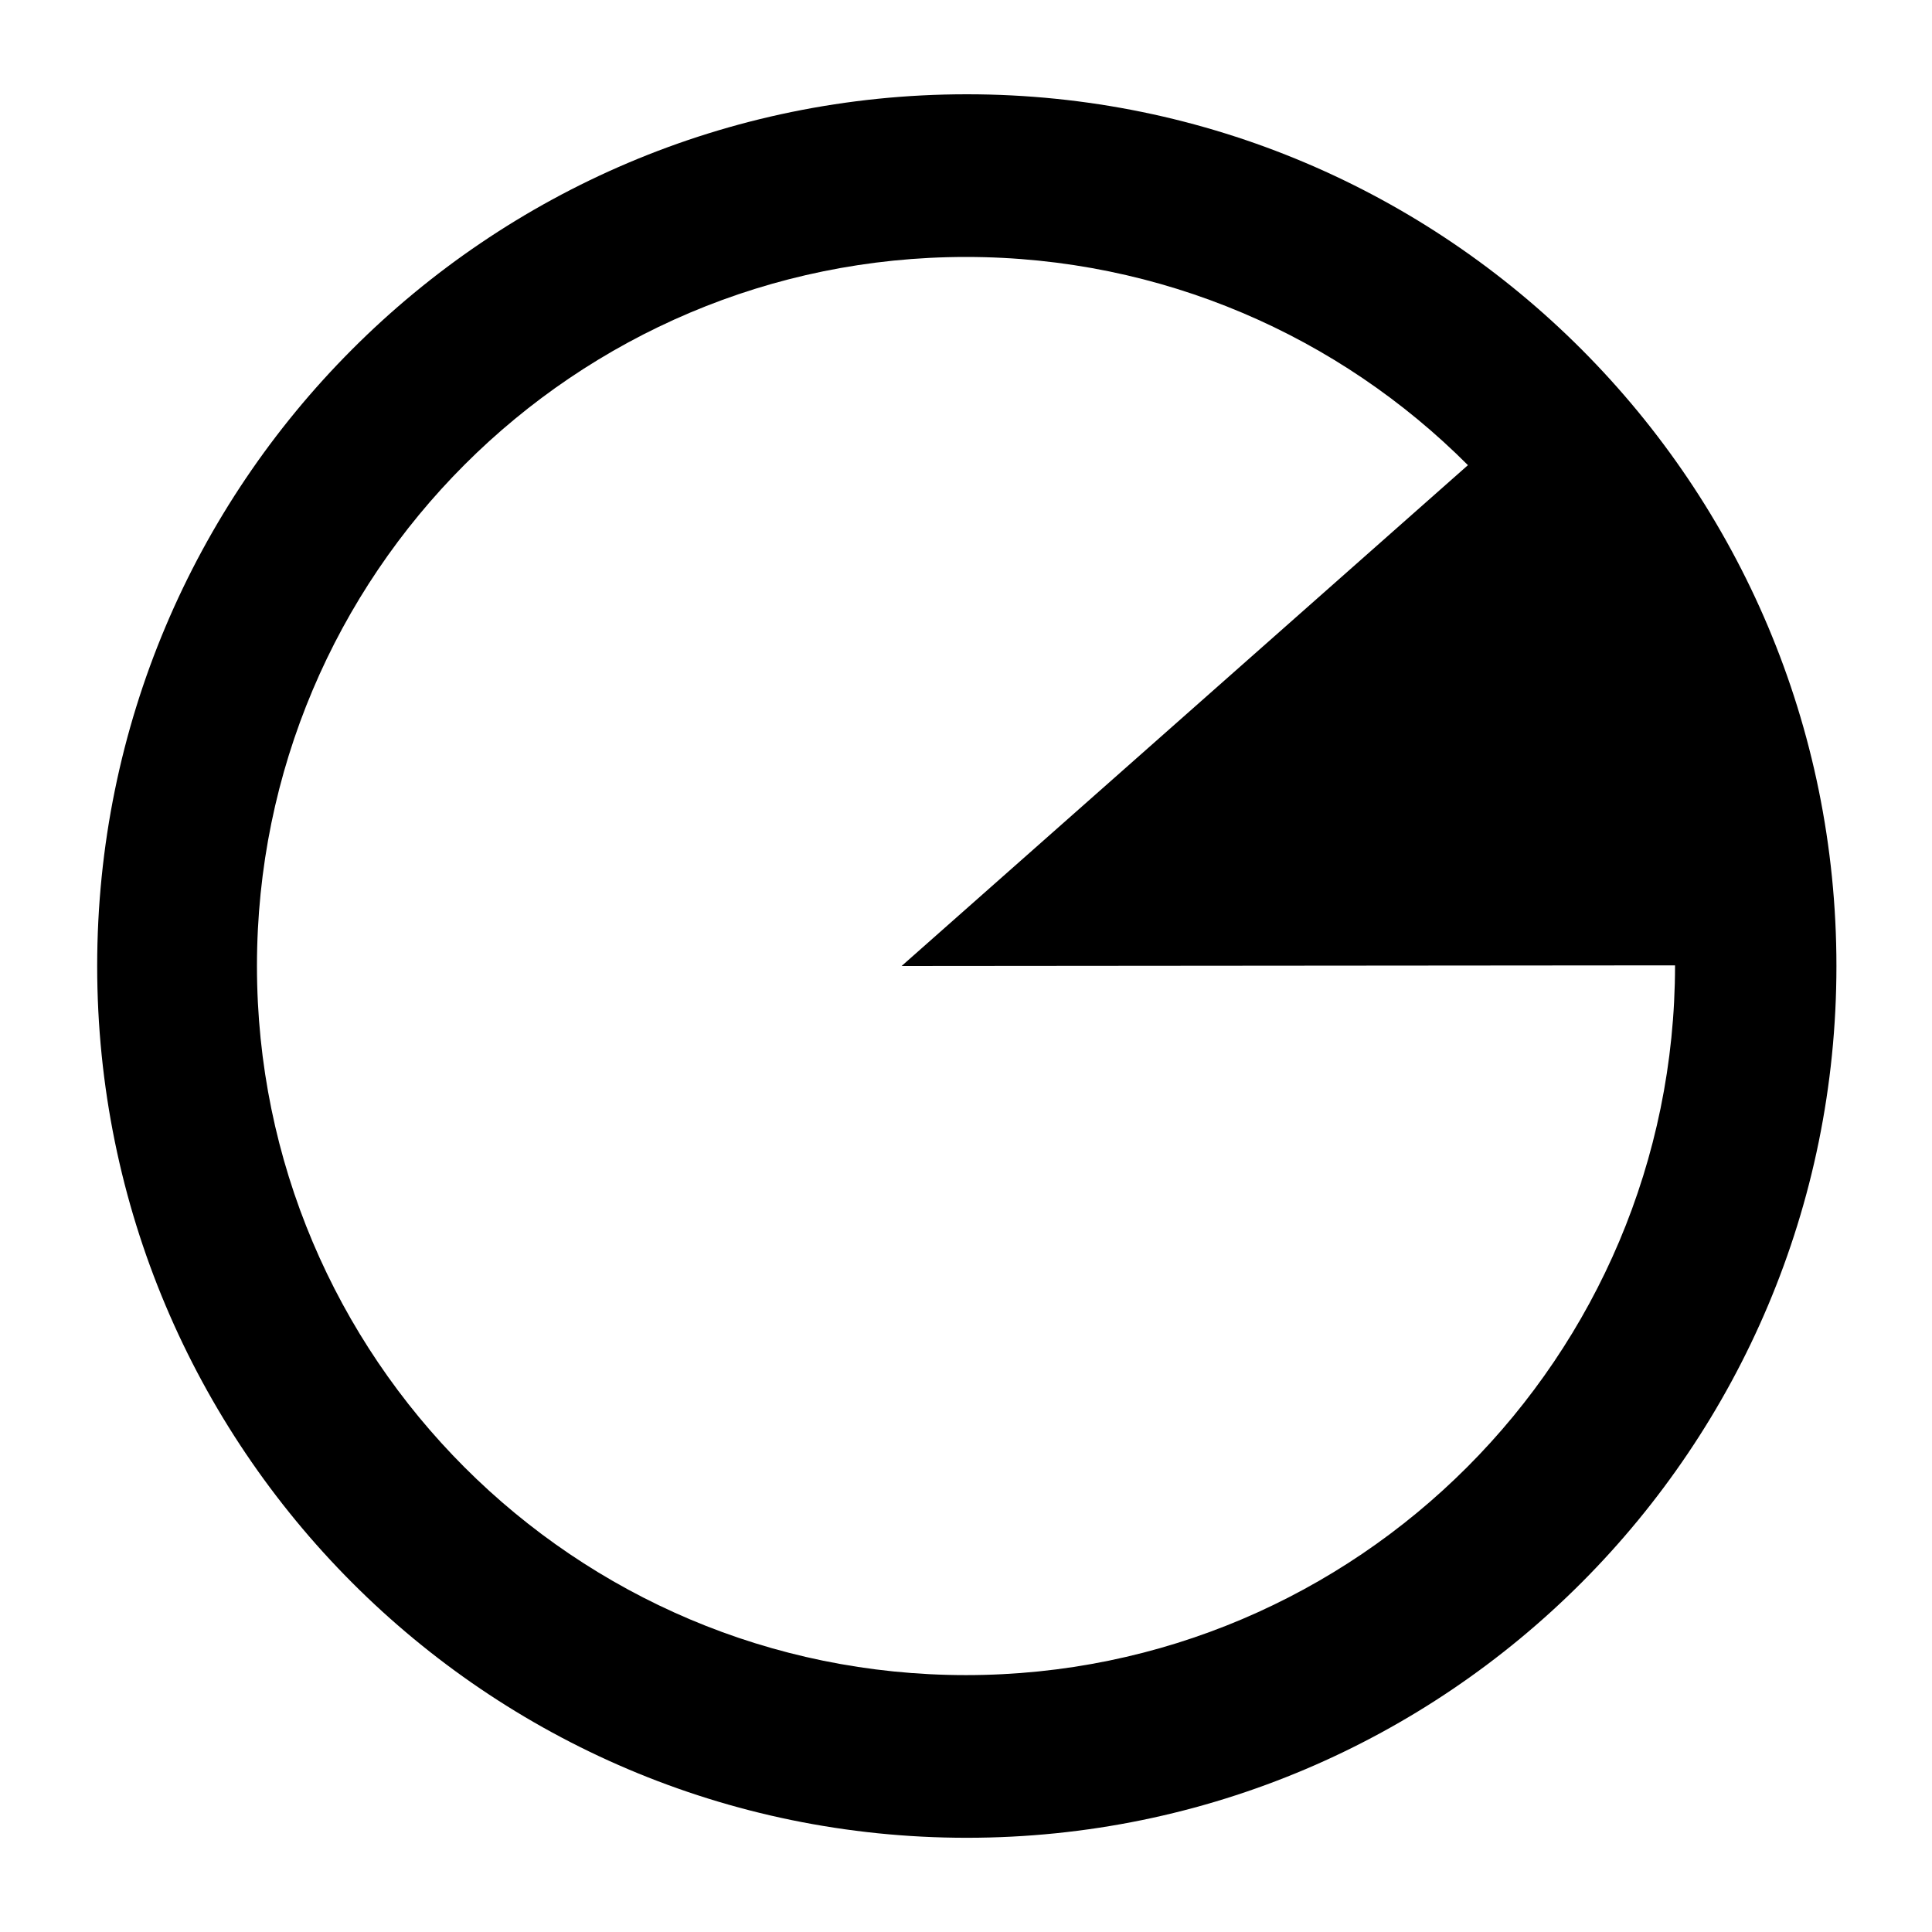
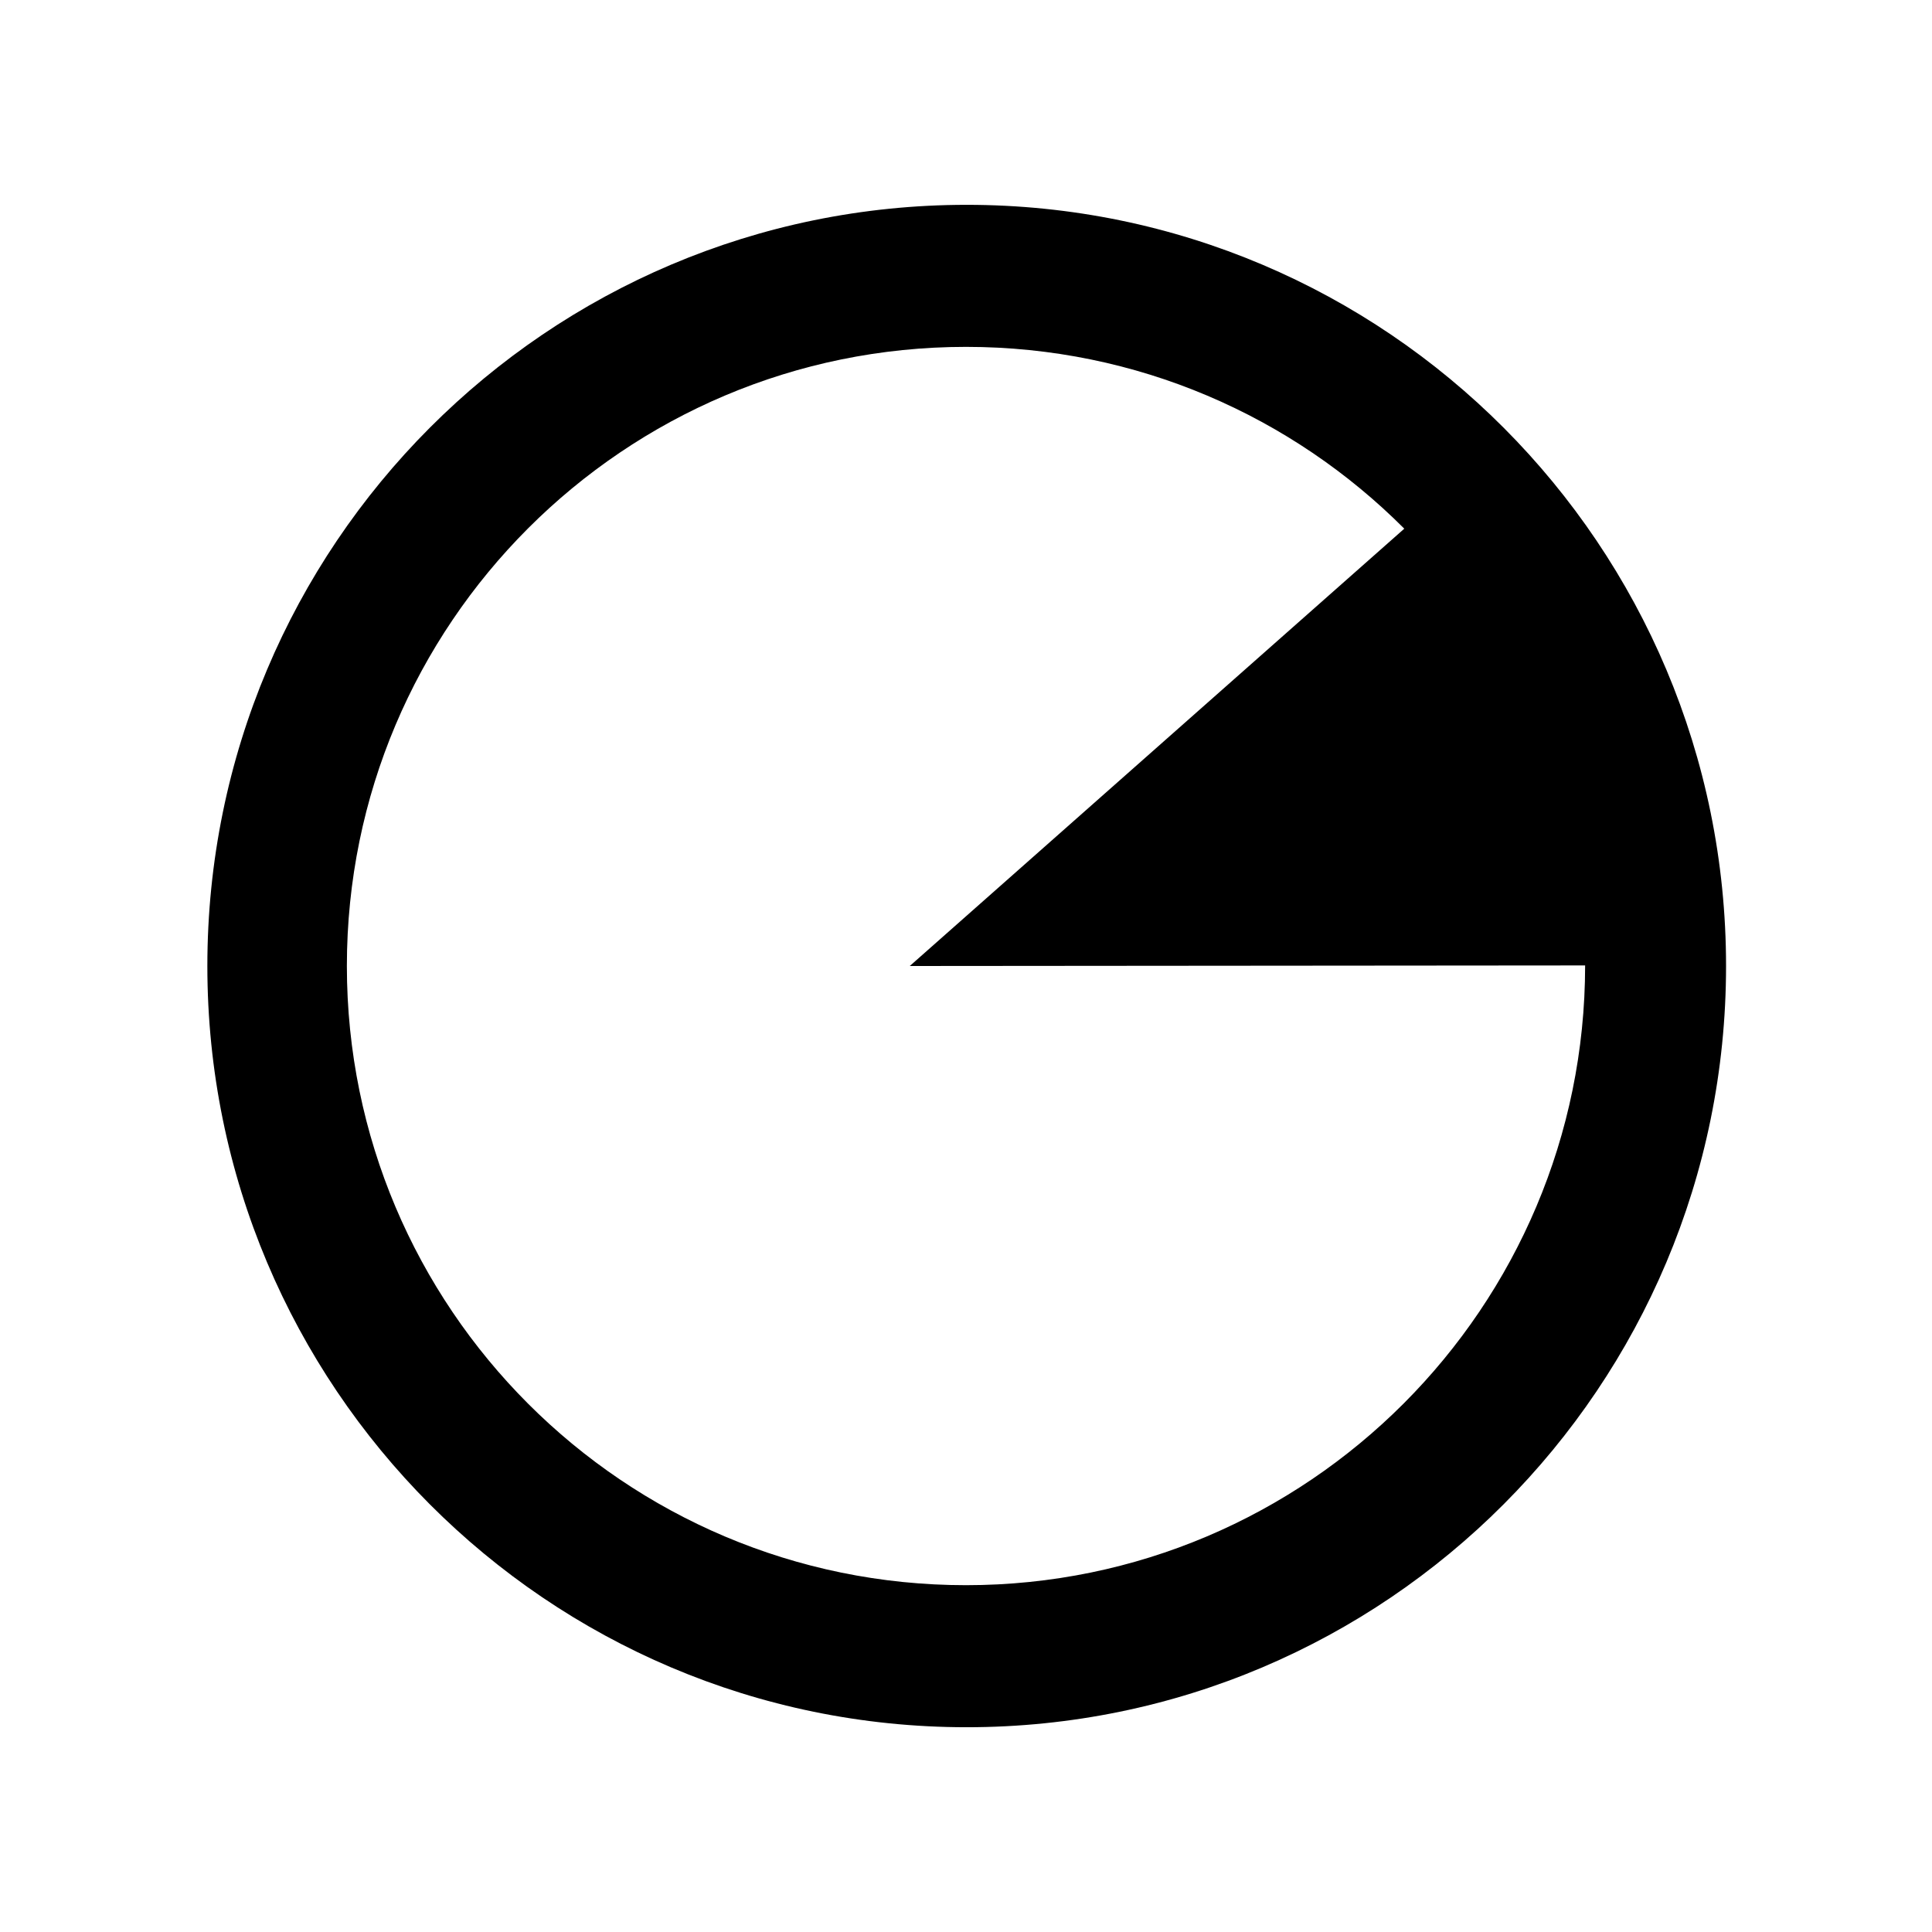
- <svg xmlns="http://www.w3.org/2000/svg" version="1.1" width="30" height="30" viewBox="0 0 30 30">
-   <g>
-     <line stroke-width="1" x1="" y1="" x2="" y2="" stroke="#449FDB" opacity="" />
-   </g>
-   <path d="M15.013 1.464c-7.458 0-13.504 6.060-13.504 13.536s6.046 13.537 13.503 13.537c7.459 0 13.504-6.061 13.504-13.537s-6.044-13.536-13.503-13.536zM15 26.011c-6.081 0-11.010-4.931-11.010-11.011s4.929-11.010 11.010-11.010c3.045 0 5.8 1.235 7.794 3.233l-8.794 7.777 12.010-0.010c-0.002 6.077-4.931 11.021-11.010 11.021z" fill="#000000" />
+ <svg xmlns="http://www.w3.org/2000/svg" version="1.1" width="960" height="960" viewBox="0 0 960 960">
+   <g id="icomoon-ignore">
+ </g>
+   <path d="M480.364 101.778c-208.39 0-377.329 169.328-377.329 378.222s168.937 378.25 377.301 378.25c208.419 0 377.329-169.357 377.329-378.25s-168.881-378.222-377.301-378.222zM480 787.669c-169.915 0-307.641-137.782-307.641-307.669s137.726-307.641 307.641-307.641c85.083 0 162.064 34.509 217.78 90.337l-245.722 217.304 335.583-0.279c-0.056 169.803-137.782 307.949-307.641 307.949z" />
</svg>
